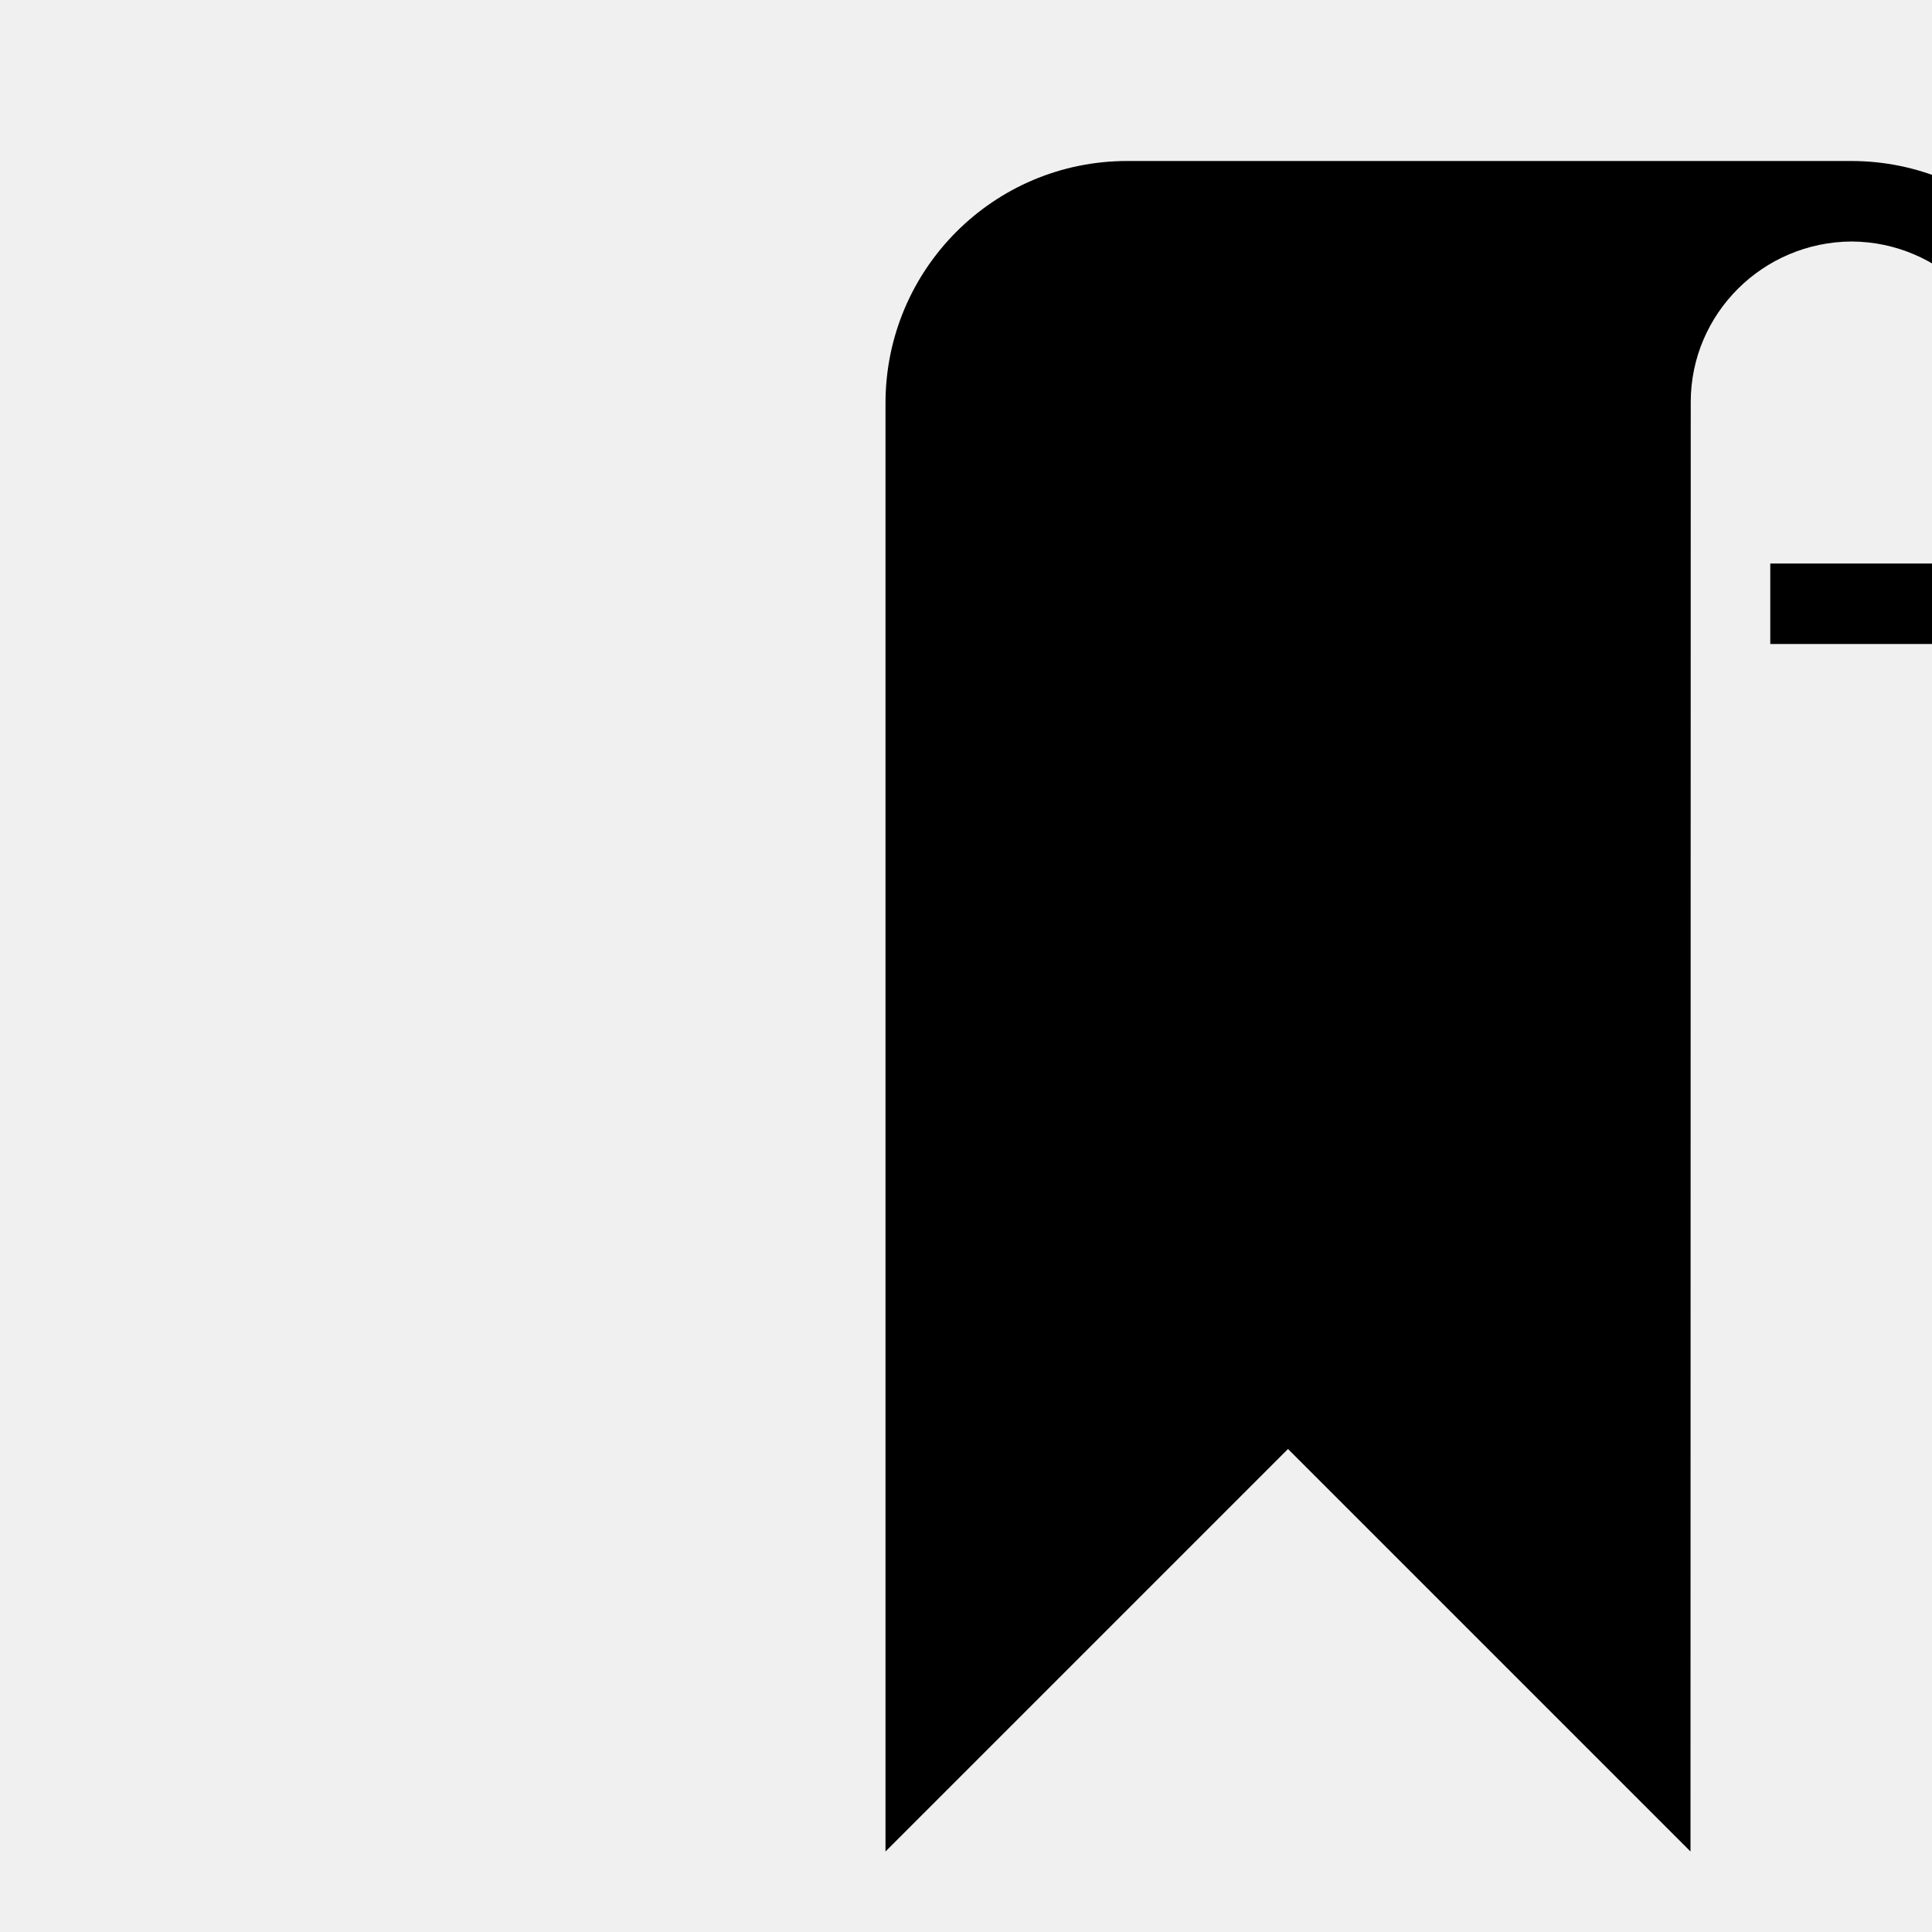
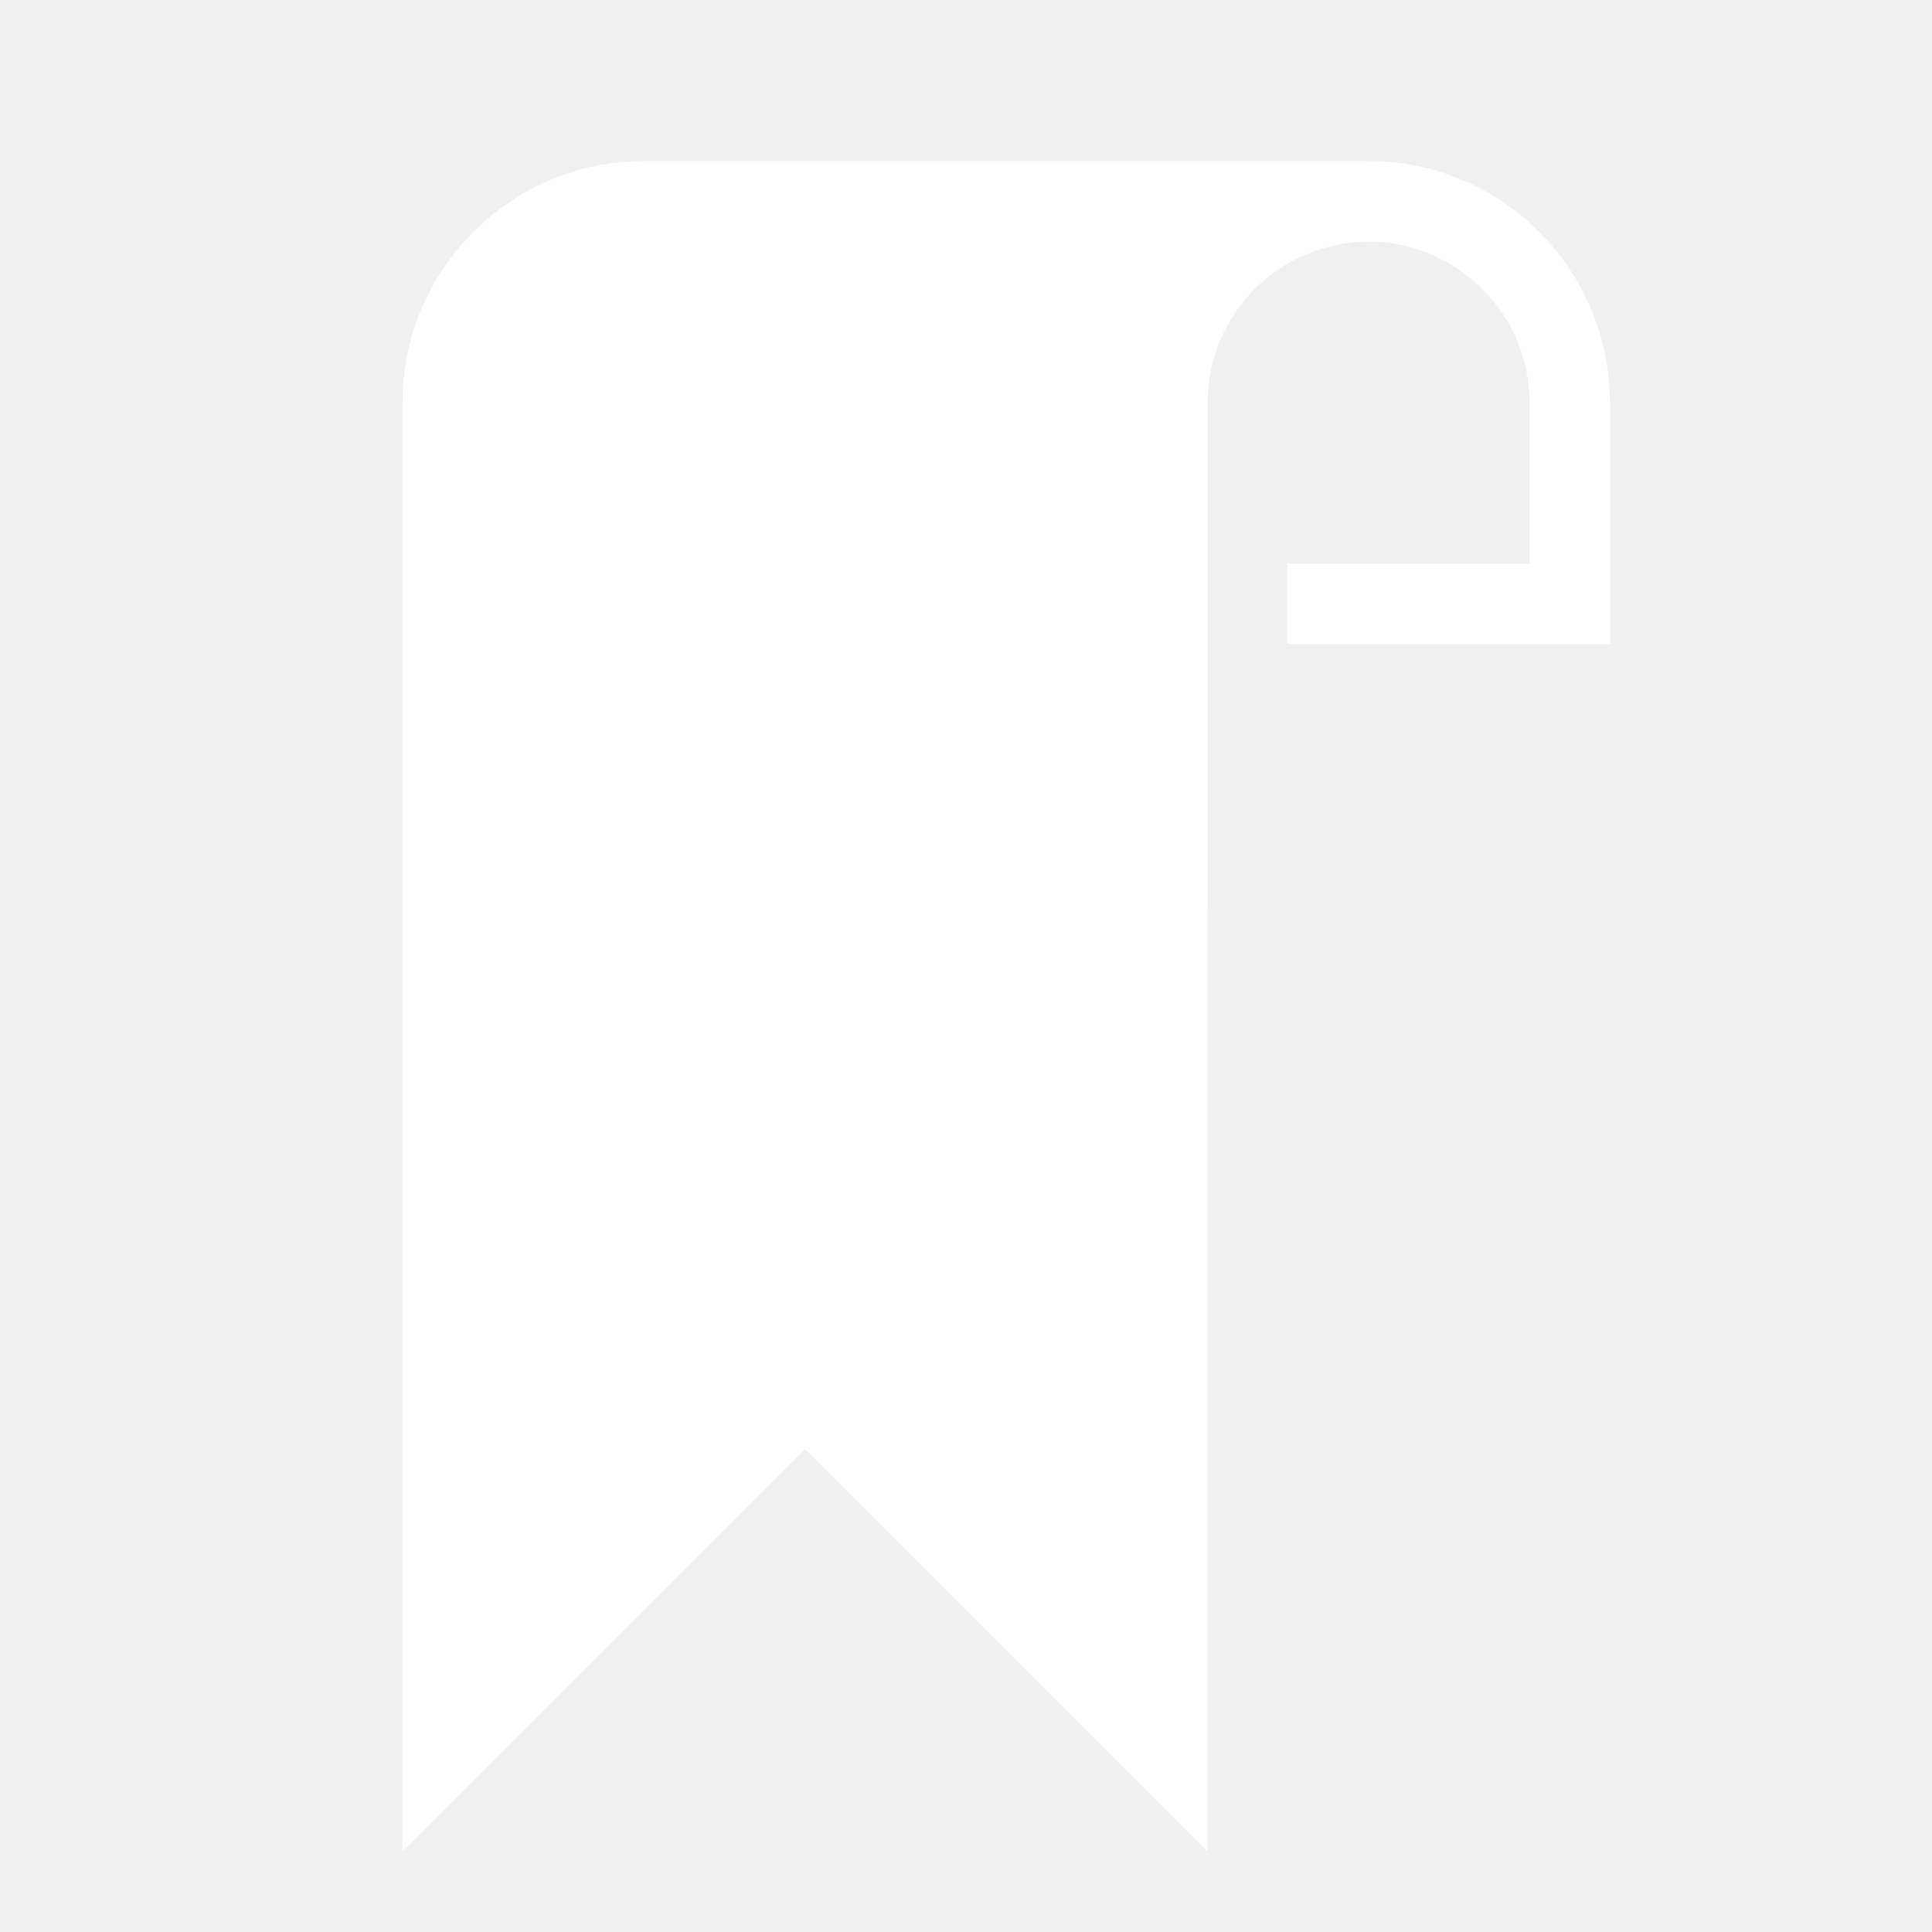
- <svg xmlns="http://www.w3.org/2000/svg" viewBox="0 0 24 24" version="1.1">
-   <g class="ps-icon__fg--fill" transform="translate(6, 0)">
-     <path d="M15.003,4.995 C15.003,3.897 15.899,3.006 17,3 C18.105,3.005 19,3.905 19,4.995 L19,7 L15.991,7 L15.991,8 L20,8 L20,5.009 C20,3.346 18.655,2 16.997,2 L8.003,2 C6.342,2 5,3.347 5,5.009 L5,23 L10,18 L15,23 L15.003,4.995 L15.003,4.995 Z" id="bookmark" />
+ <svg xmlns="http://www.w3.org/2000/svg" width="24px" height="24px" viewBox="0 0 24 24" version="1.1">
+   <defs />
+   <g id="Page-1" stroke="none" stroke-width="1" fill="none" fill-rule="evenodd">
+     <g id="bookmark-fill.icon" fill="#FFFFFF">
+       <path d="M15.003,4.995 C15.003,3.897 15.899,3.006 17,3 C18.105,3.005 19,3.905 19,4.995 L19,7 L15.991,7 L15.991,8 L20,8 L20,5.009 C20,3.346 18.655,2 16.997,2 L8.003,2 C6.342,2 5,3.347 5,5.009 L5,23 L10,18 L15,23 L15.003,4.995 L15.003,4.995 Z" id="bookmark" />
+     </g>
  </g>
</svg>
